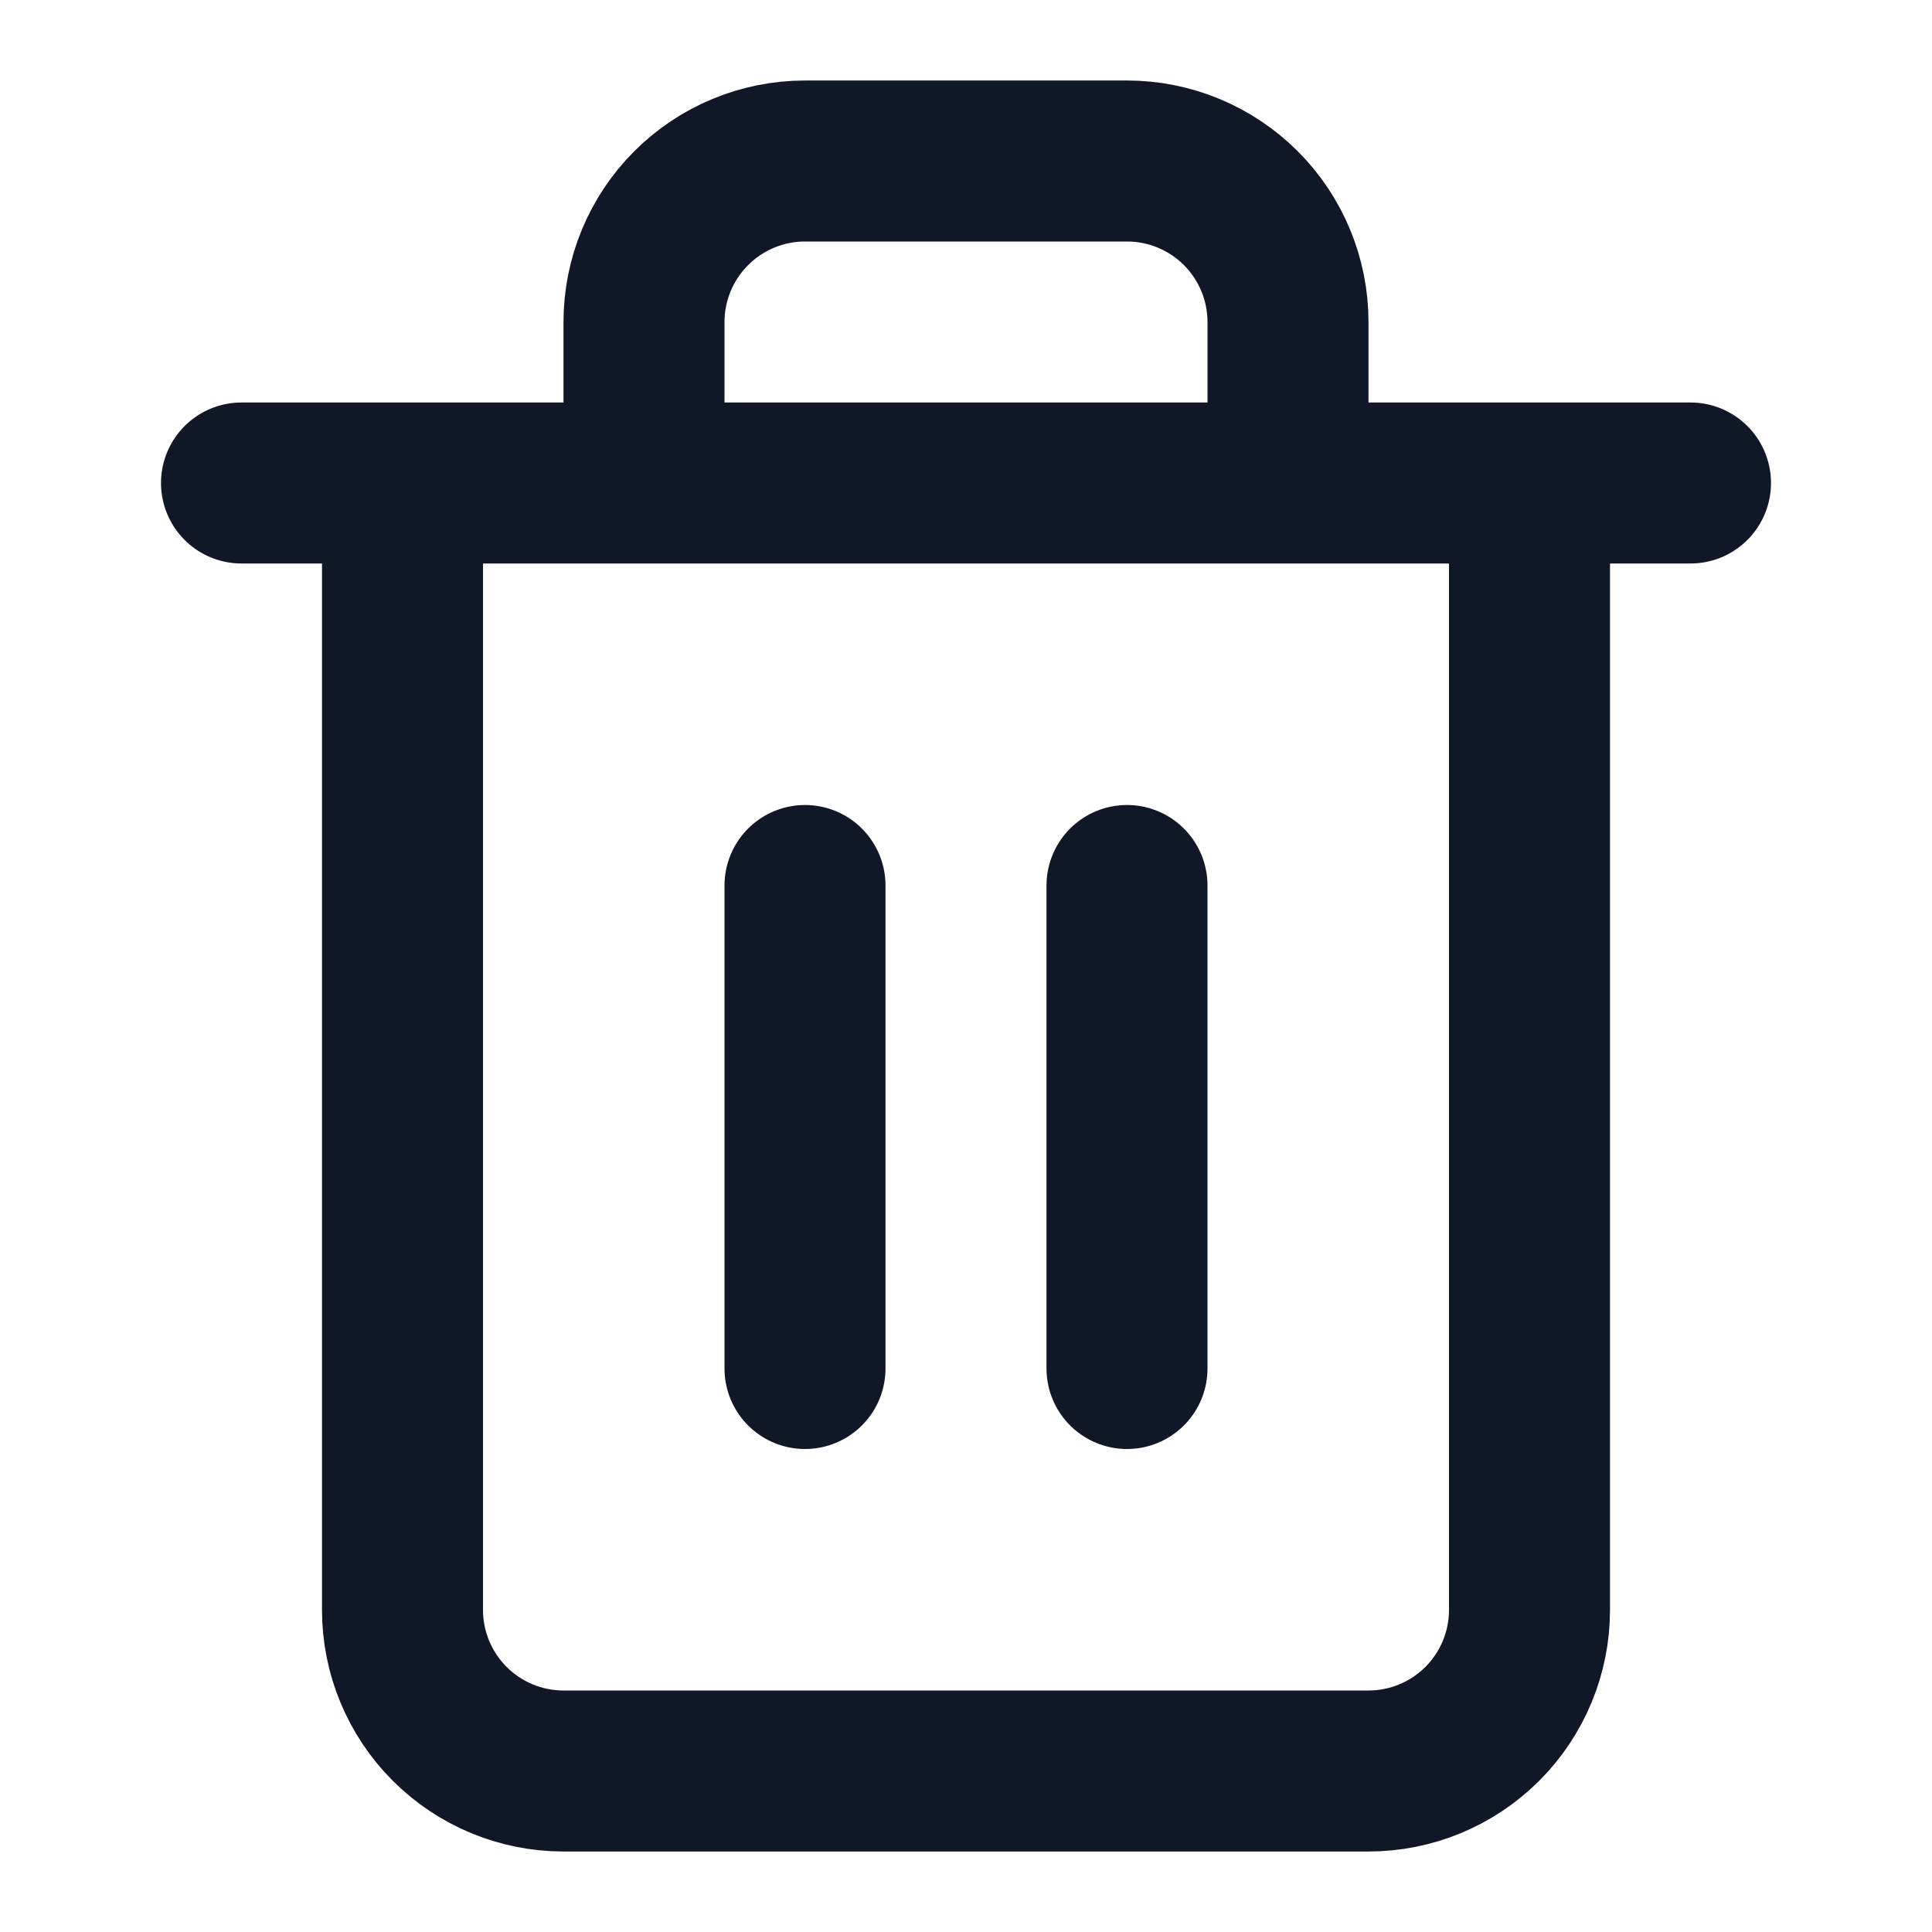
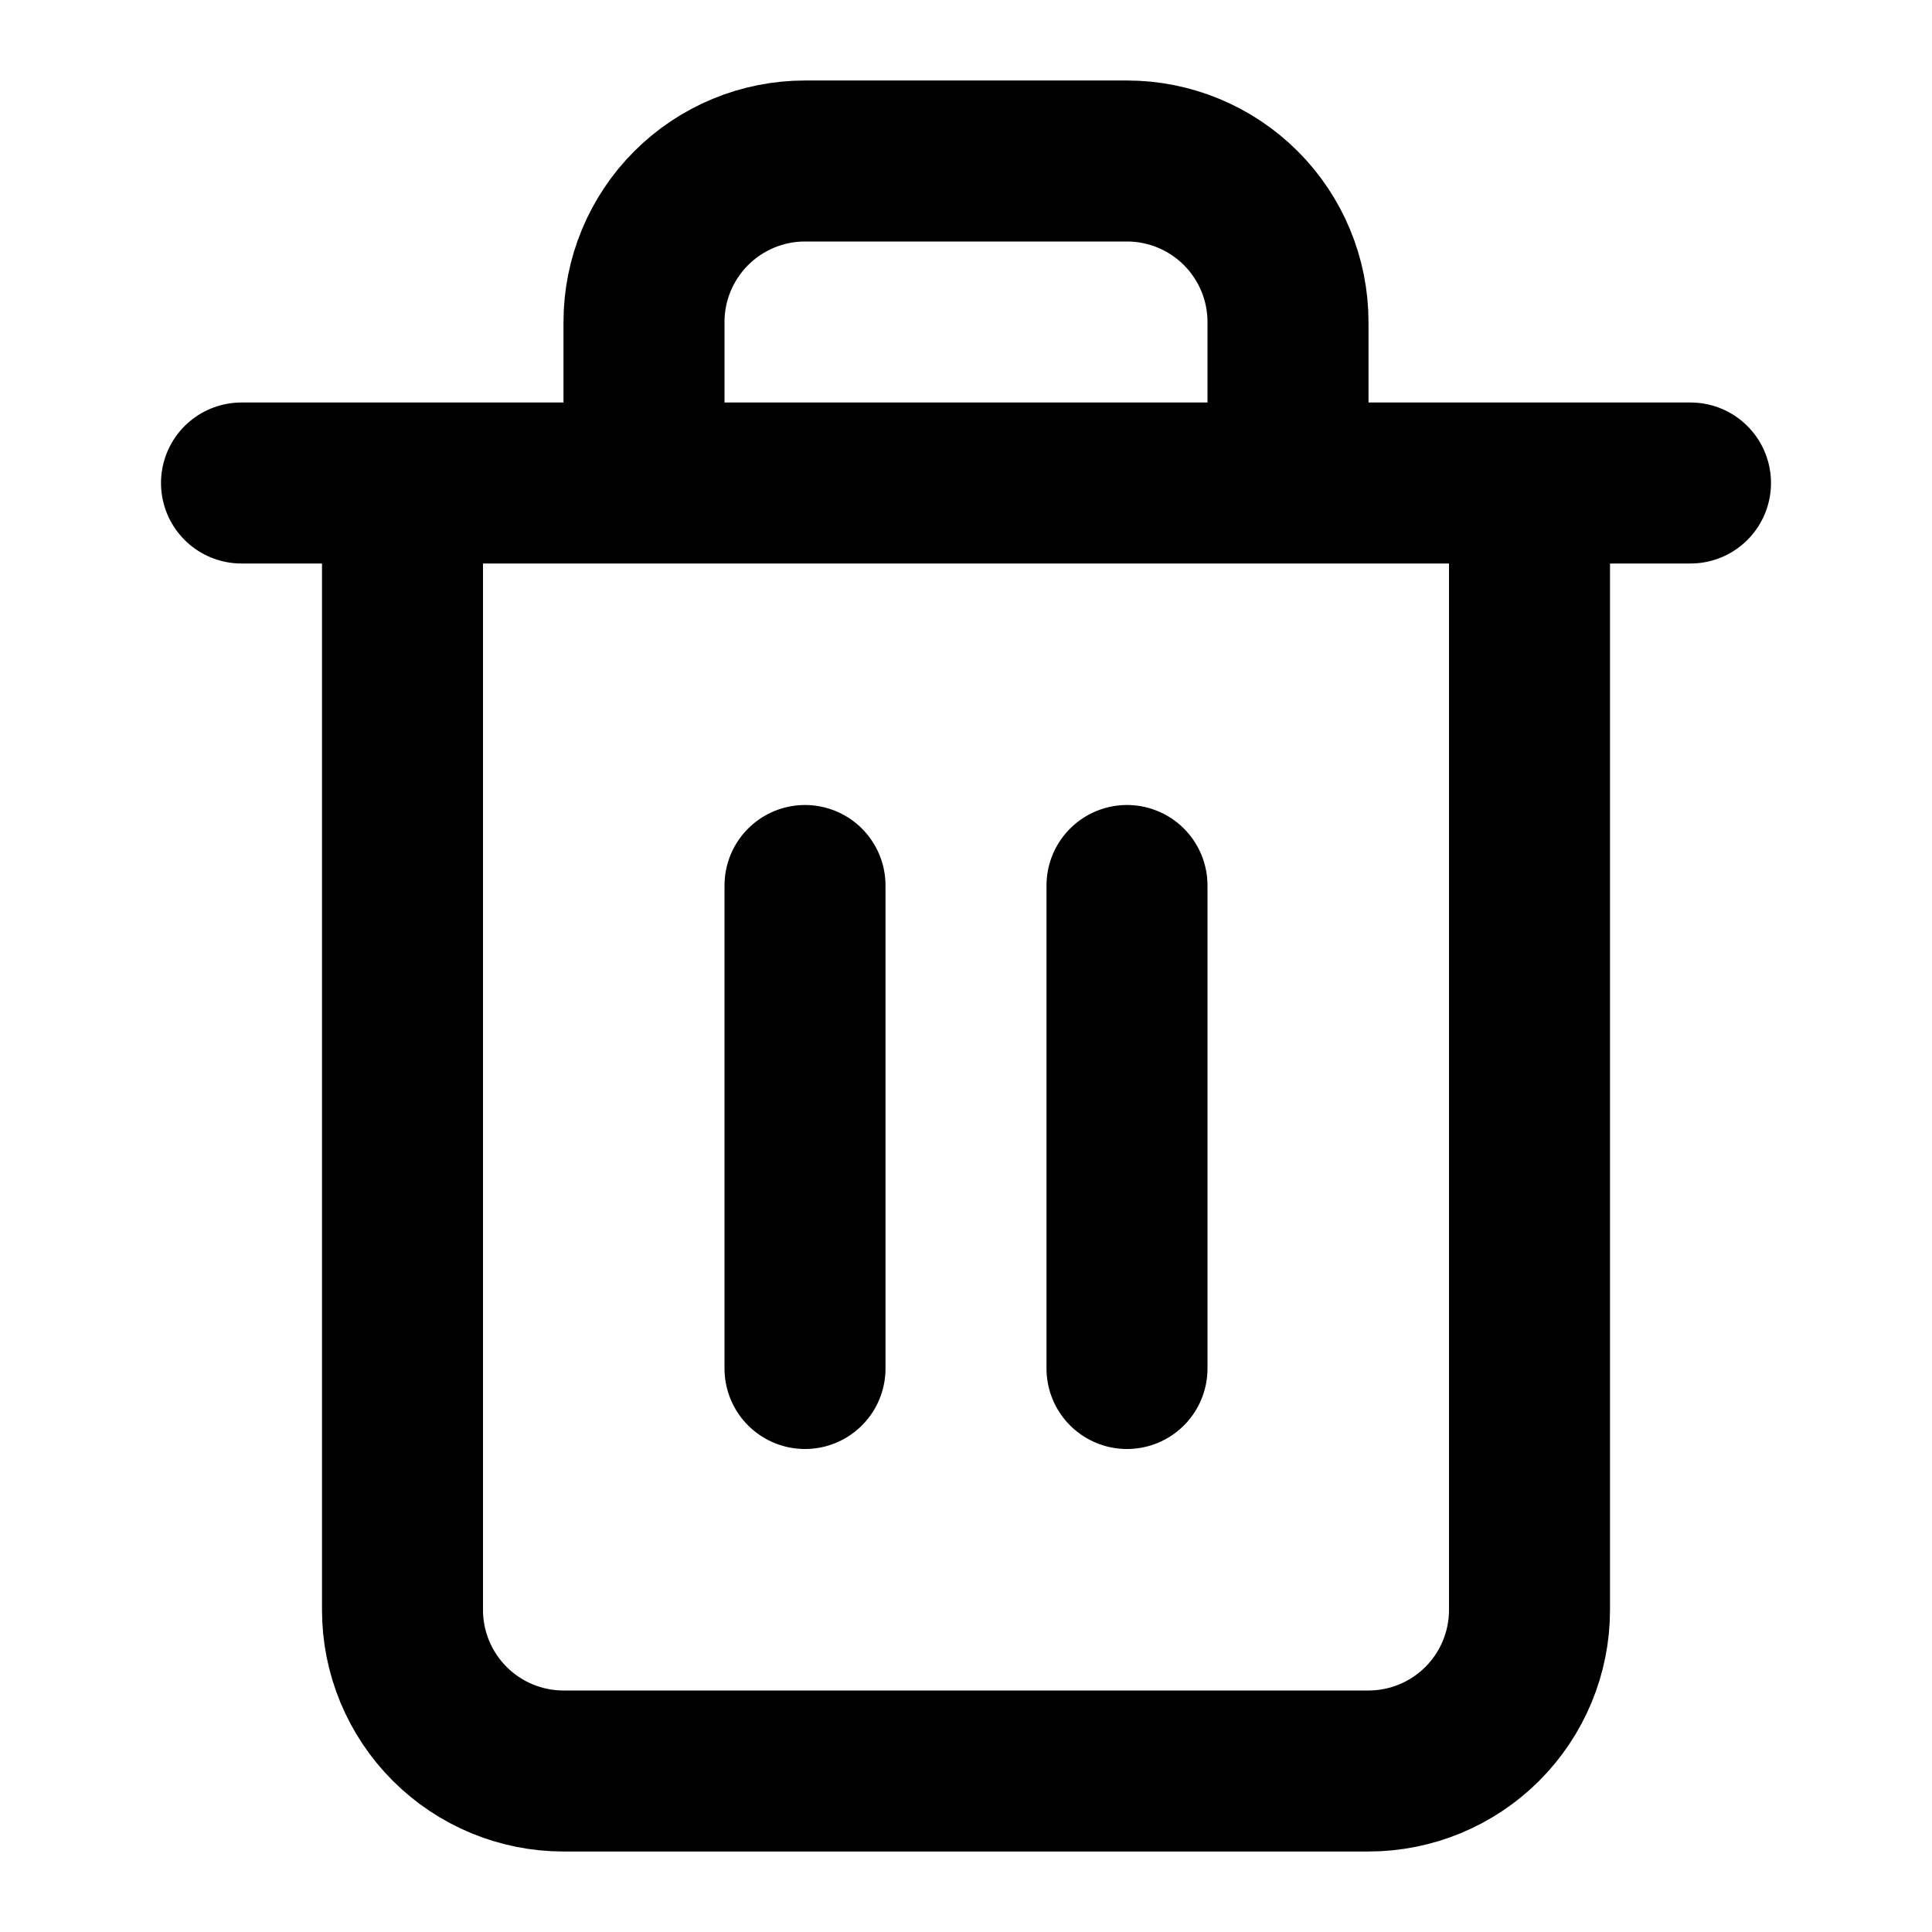
<svg xmlns="http://www.w3.org/2000/svg" width="24" height="24" viewBox="0 0 24 24" fill="none">
-   <path d="M3 6H5M5 6H21M5 6V20C5 20.53 5.211 21.039 5.586 21.414C5.961 21.789 6.47 22 7 22H17C17.53 22 18.039 21.789 18.414 21.414C18.789 21.039 19 20.53 19 20V6H5ZM8 6V4C8 3.47 8.211 2.961 8.586 2.586C8.961 2.211 9.47 2 10 2H14C14.53 2 15.039 2.211 15.414 2.586C15.789 2.961 16 3.47 16 4V6M10 11V17M14 11V17" stroke="#101828" stroke-width="2" stroke-linecap="round" stroke-linejoin="round" />
+   <path d="M3 6H5M5 6H21M5 6V20C5 20.53 5.211 21.039 5.586 21.414C5.961 21.789 6.47 22 7 22H17C17.53 22 18.039 21.789 18.414 21.414C18.789 21.039 19 20.53 19 20V6H5ZM8 6V4C8 3.47 8.211 2.961 8.586 2.586C8.961 2.211 9.47 2 10 2H14C14.53 2 15.039 2.211 15.414 2.586C15.789 2.961 16 3.47 16 4V6M10 11V17M14 11V17" stroke="currentColor" stroke-width="2" stroke-linecap="round" stroke-linejoin="round" />
</svg>
